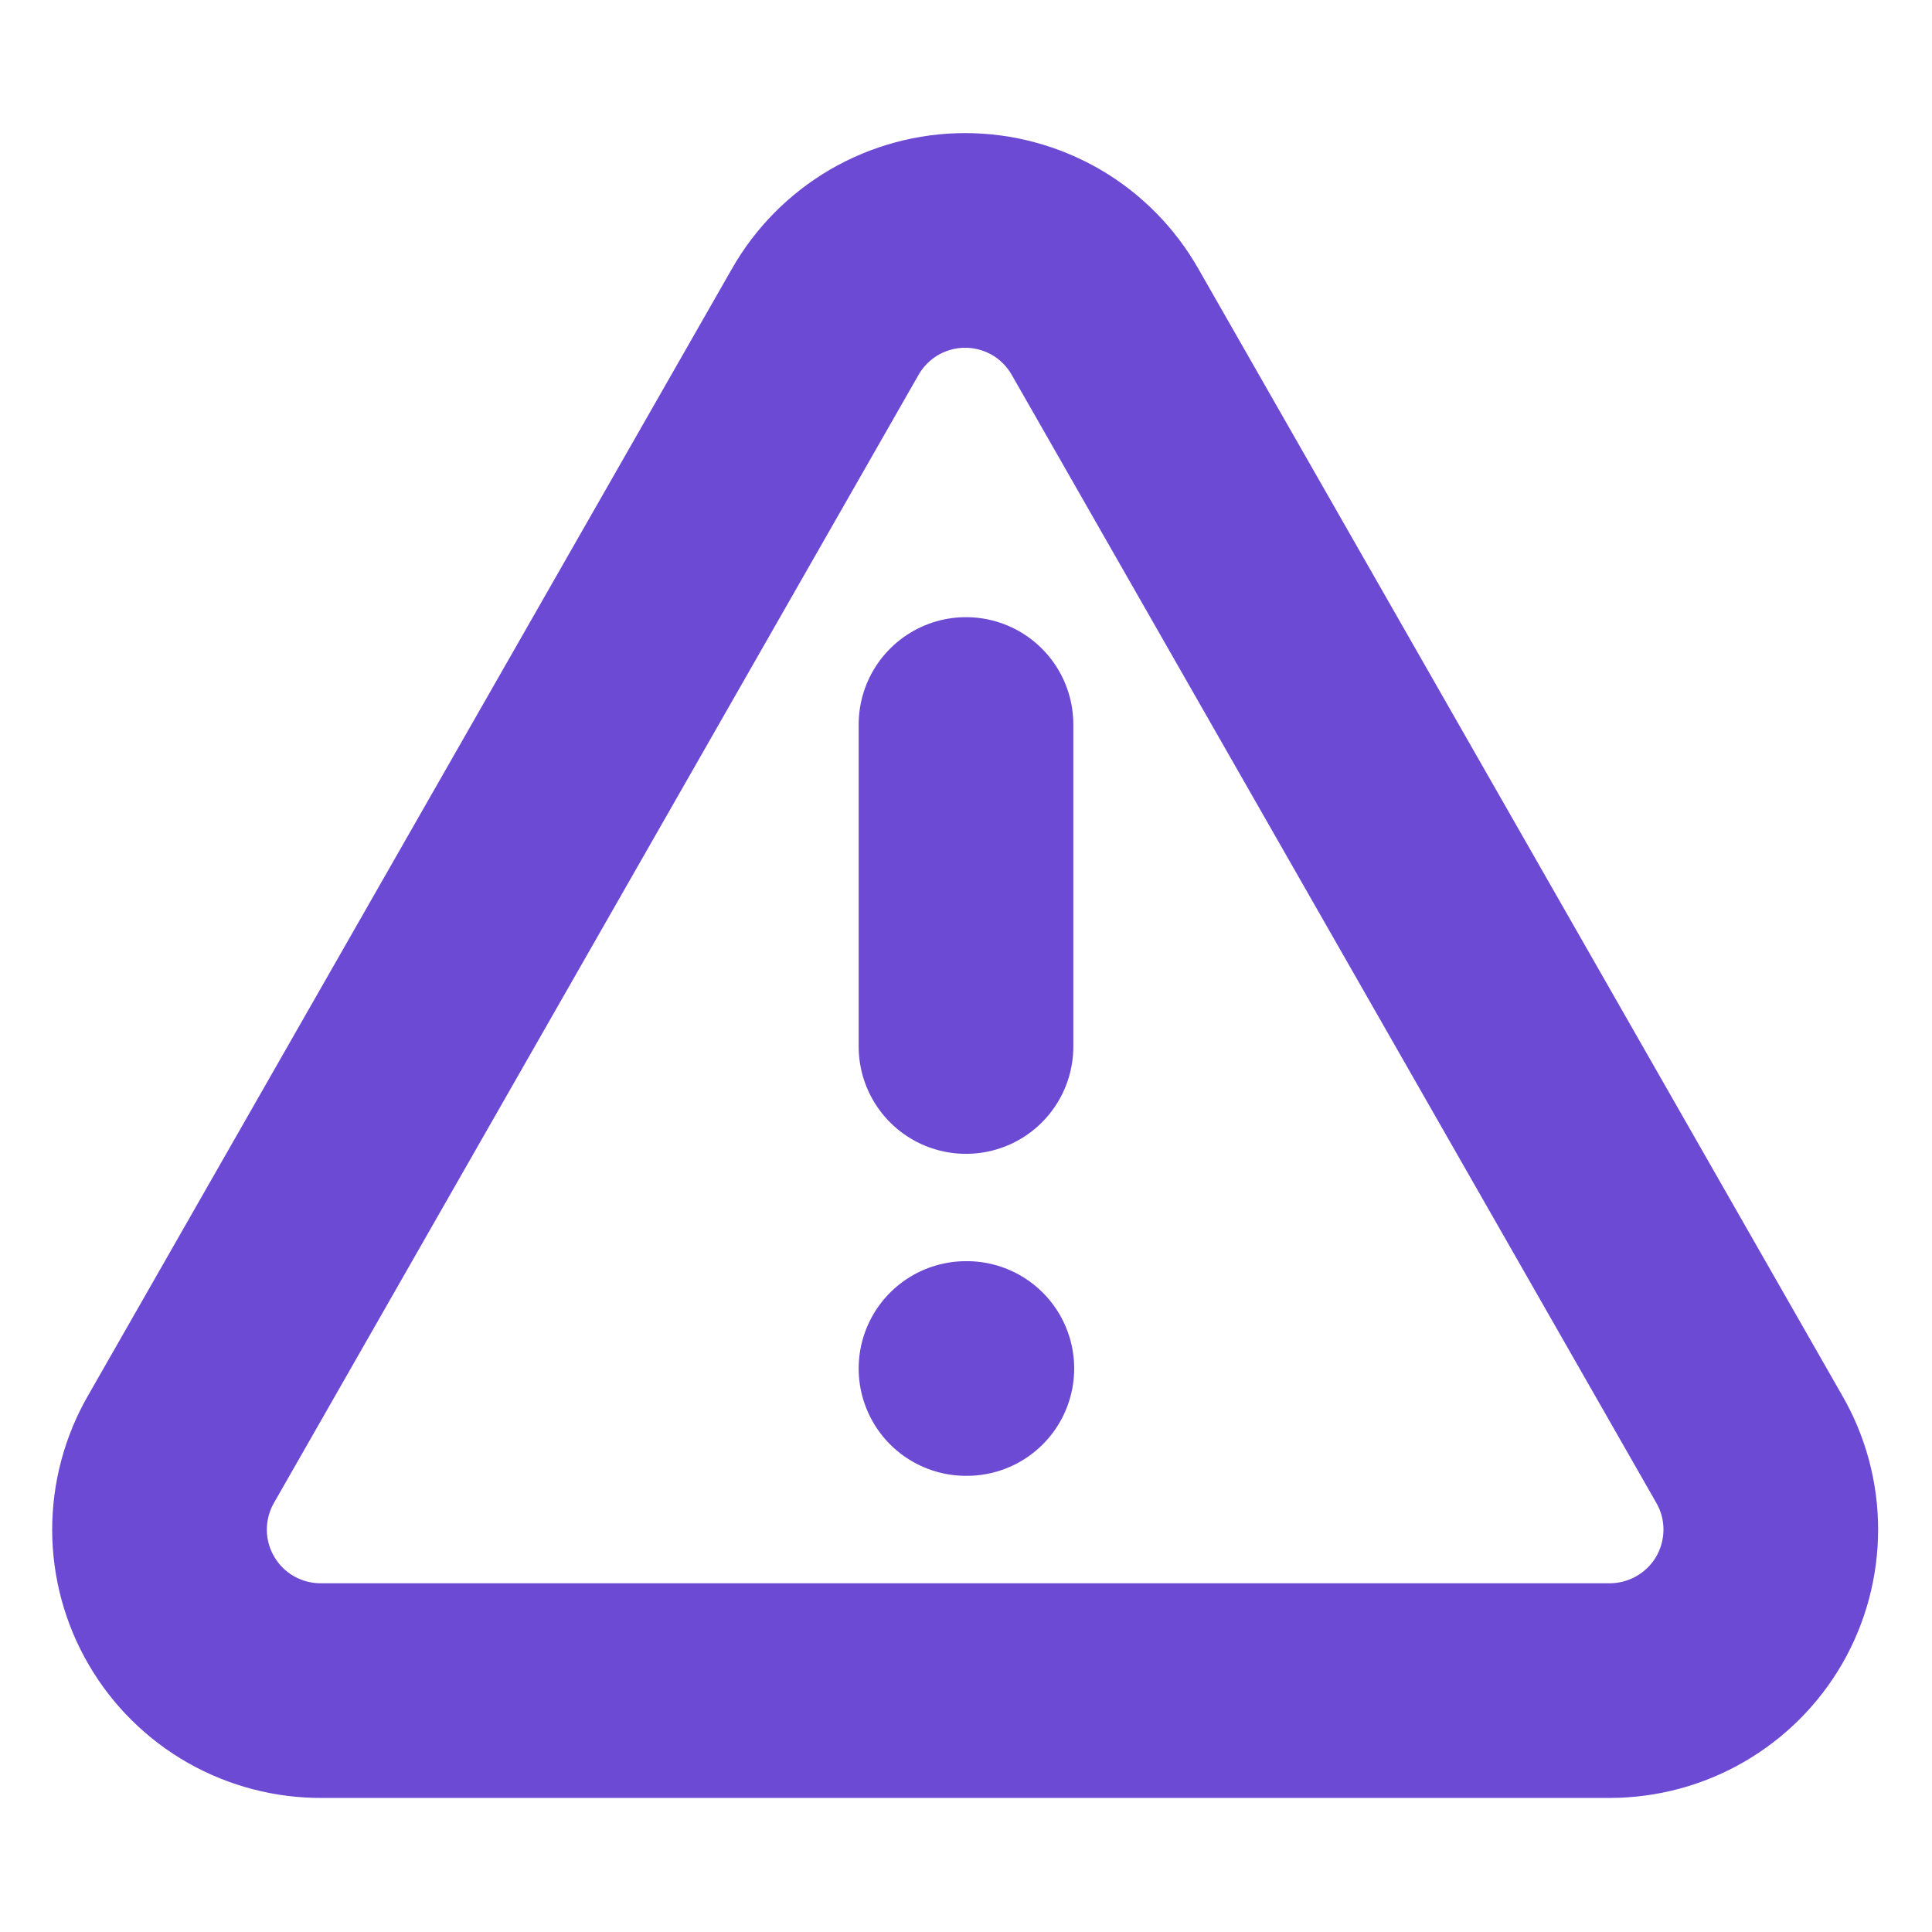
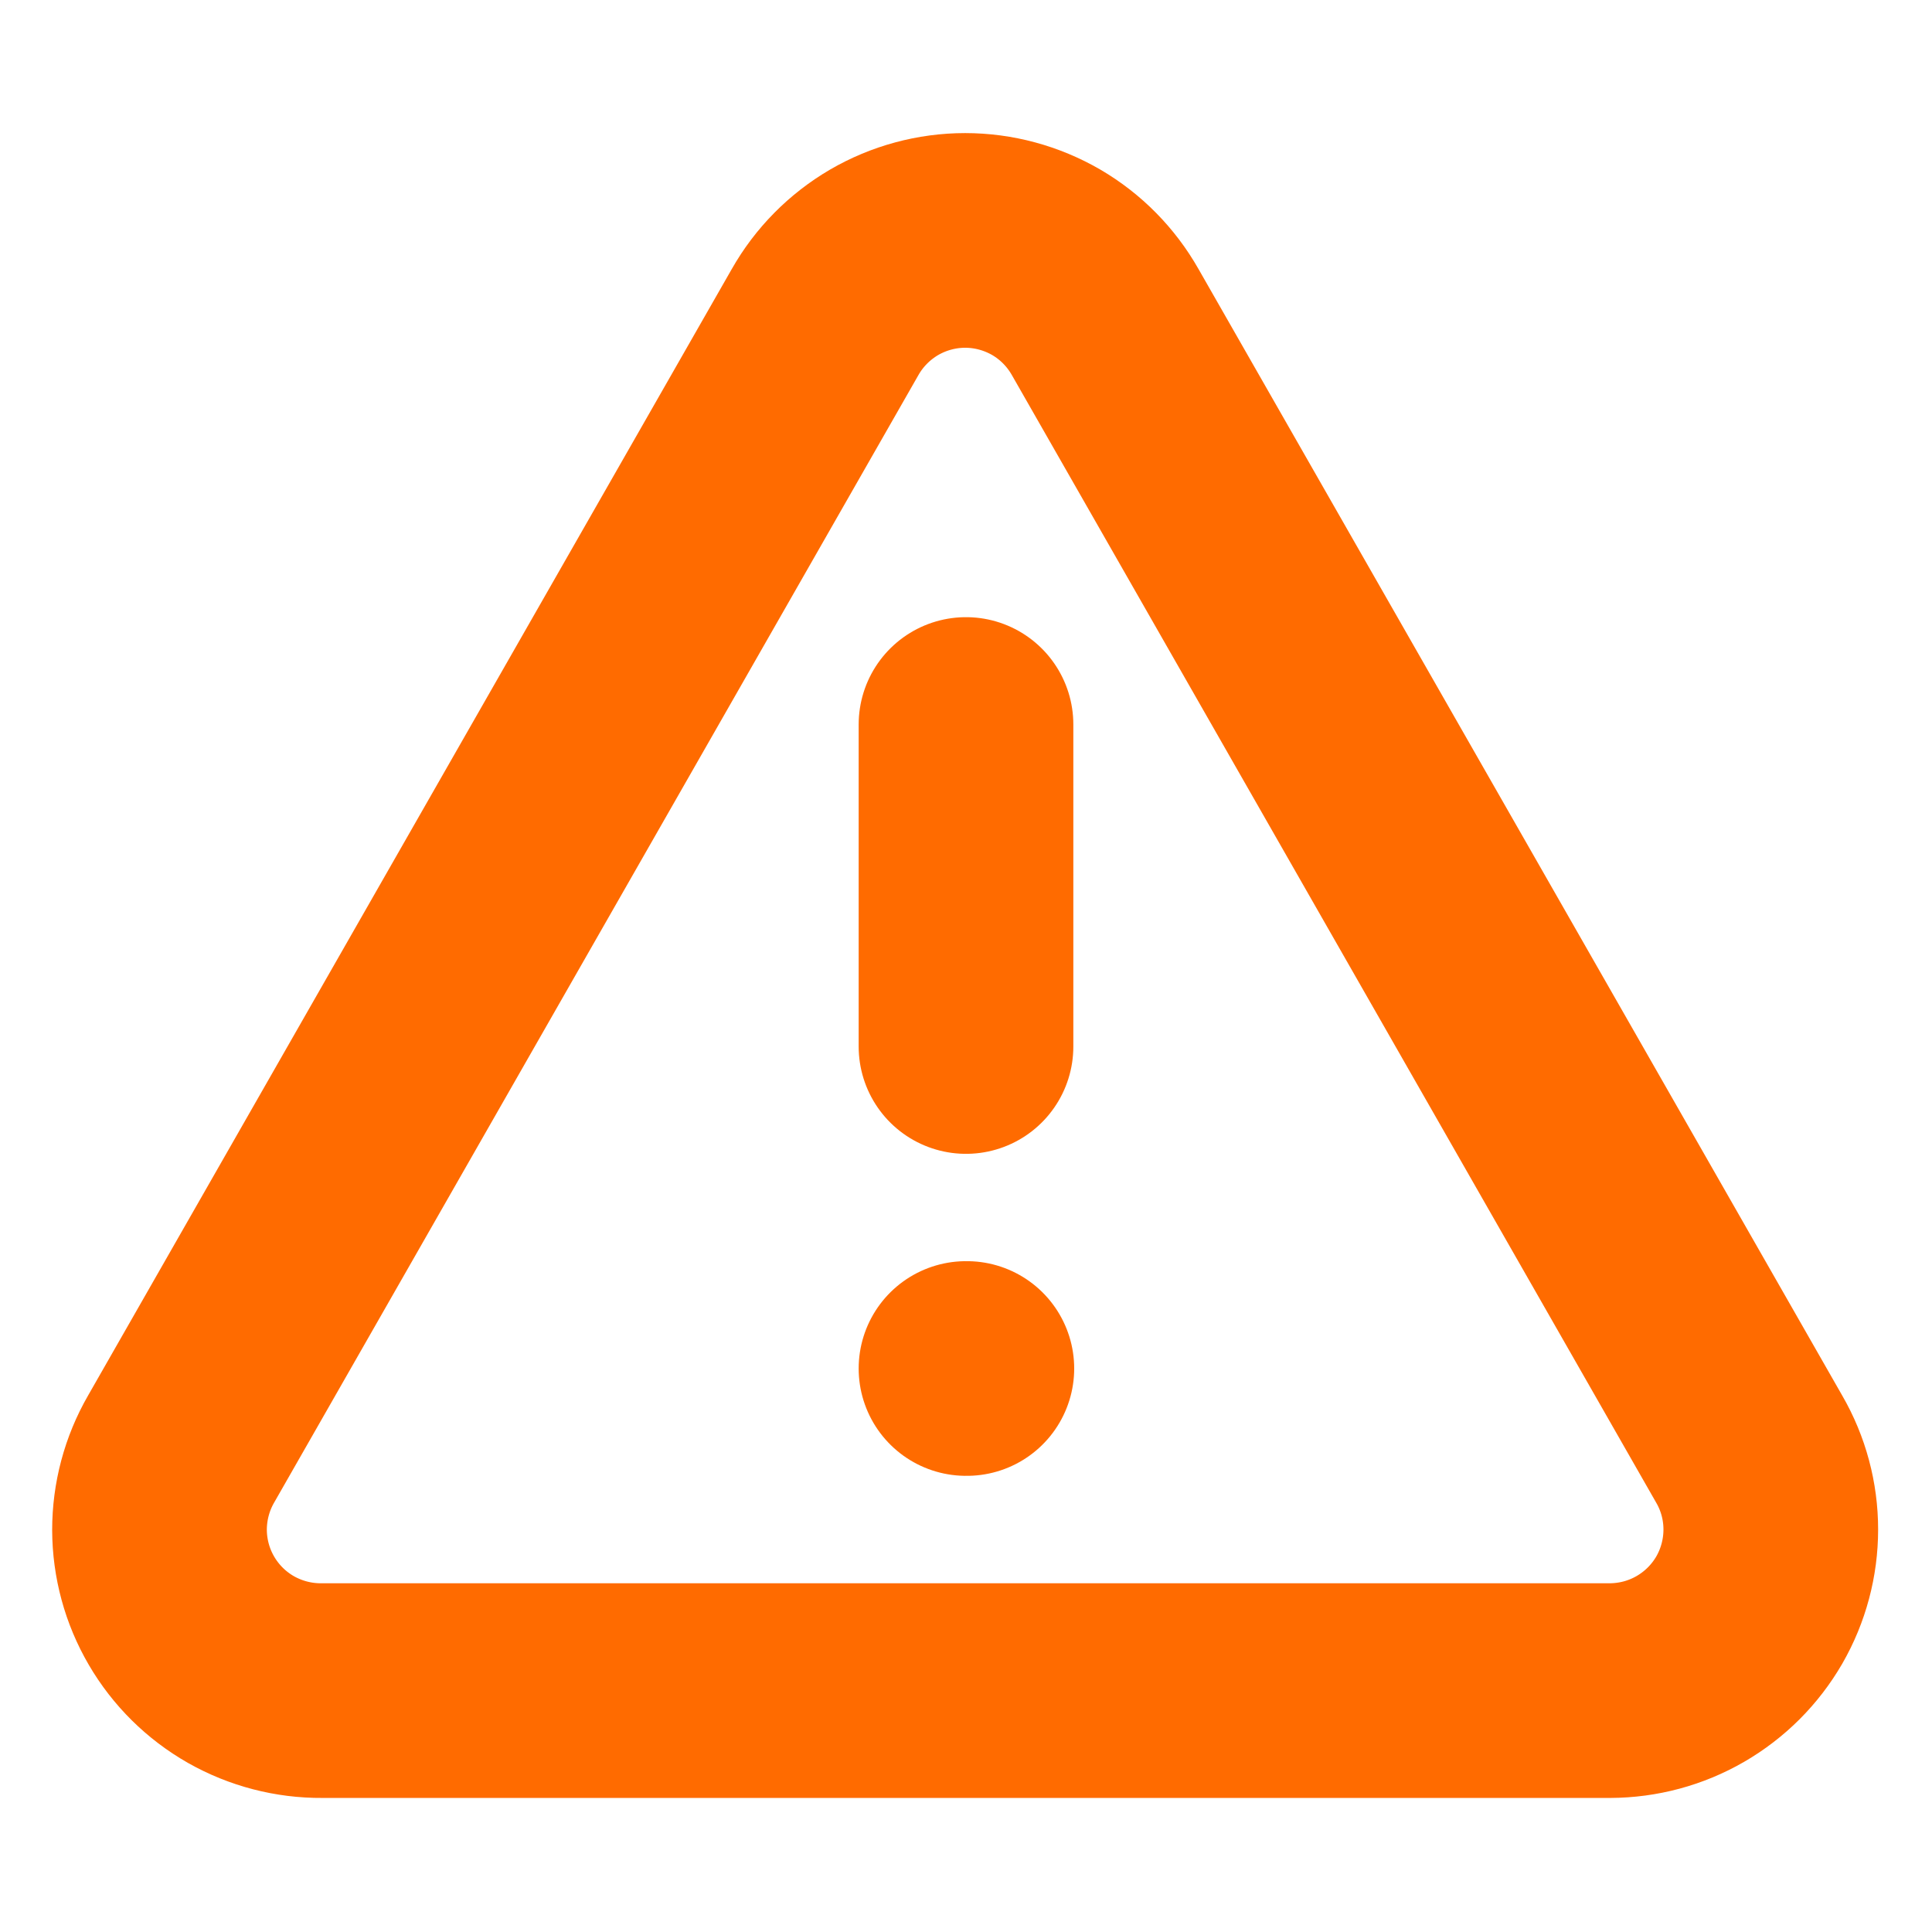
<svg xmlns="http://www.w3.org/2000/svg" width="18" height="18" viewBox="0 0 18 18" fill="none">
-   <path d="M16.297 13.501L10.297 3.001C10.166 2.77 9.977 2.578 9.748 2.444C9.518 2.311 9.258 2.24 8.992 2.24C8.727 2.24 8.466 2.311 8.237 2.444C8.008 2.578 7.818 2.77 7.687 3.001L1.687 13.501C1.555 13.73 1.486 13.99 1.486 14.254C1.487 14.518 1.557 14.778 1.691 15.007C1.824 15.235 2.015 15.424 2.245 15.555C2.475 15.685 2.735 15.753 3 15.751H15C15.263 15.75 15.521 15.681 15.749 15.549C15.977 15.417 16.166 15.228 16.298 15C16.429 14.772 16.498 14.513 16.498 14.25C16.498 13.987 16.429 13.729 16.297 13.501Z" stroke="#6d4ad3" stroke-width="2" stroke-linecap="round" stroke-linejoin="round" />
-   <path d="M9 6.75V9.75" stroke="#6d4ad3" stroke-width="2" stroke-linecap="round" stroke-linejoin="round" />
-   <path d="M9 12.75H9.008" stroke="#6d4ad3" stroke-width="2" stroke-linecap="round" stroke-linejoin="round" />
+   <path d="M16.297 13.501L10.297 3.001C10.166 2.77 9.977 2.578 9.748 2.444C9.518 2.311 9.258 2.24 8.992 2.24C8.727 2.24 8.466 2.311 8.237 2.444C8.008 2.578 7.818 2.77 7.687 3.001L1.687 13.501C1.555 13.73 1.486 13.99 1.486 14.254C1.487 14.518 1.557 14.778 1.691 15.007C1.824 15.235 2.015 15.424 2.245 15.555C2.475 15.685 2.735 15.753 3 15.751H15C15.263 15.75 15.521 15.681 15.749 15.549C15.977 15.417 16.166 15.228 16.298 15C16.429 14.772 16.498 14.513 16.498 14.25C16.498 13.987 16.429 13.729 16.297 13.501Z" stroke="#ff6b00" stroke-width="2" stroke-linecap="round" stroke-linejoin="round" />
+   <path d="M9 6.75V9.75" stroke="#ff6b00" stroke-width="2" stroke-linecap="round" stroke-linejoin="round" />
+   <path d="M9 12.75H9.008" stroke="#ff6b00" stroke-width="2" stroke-linecap="round" stroke-linejoin="round" />
</svg>
